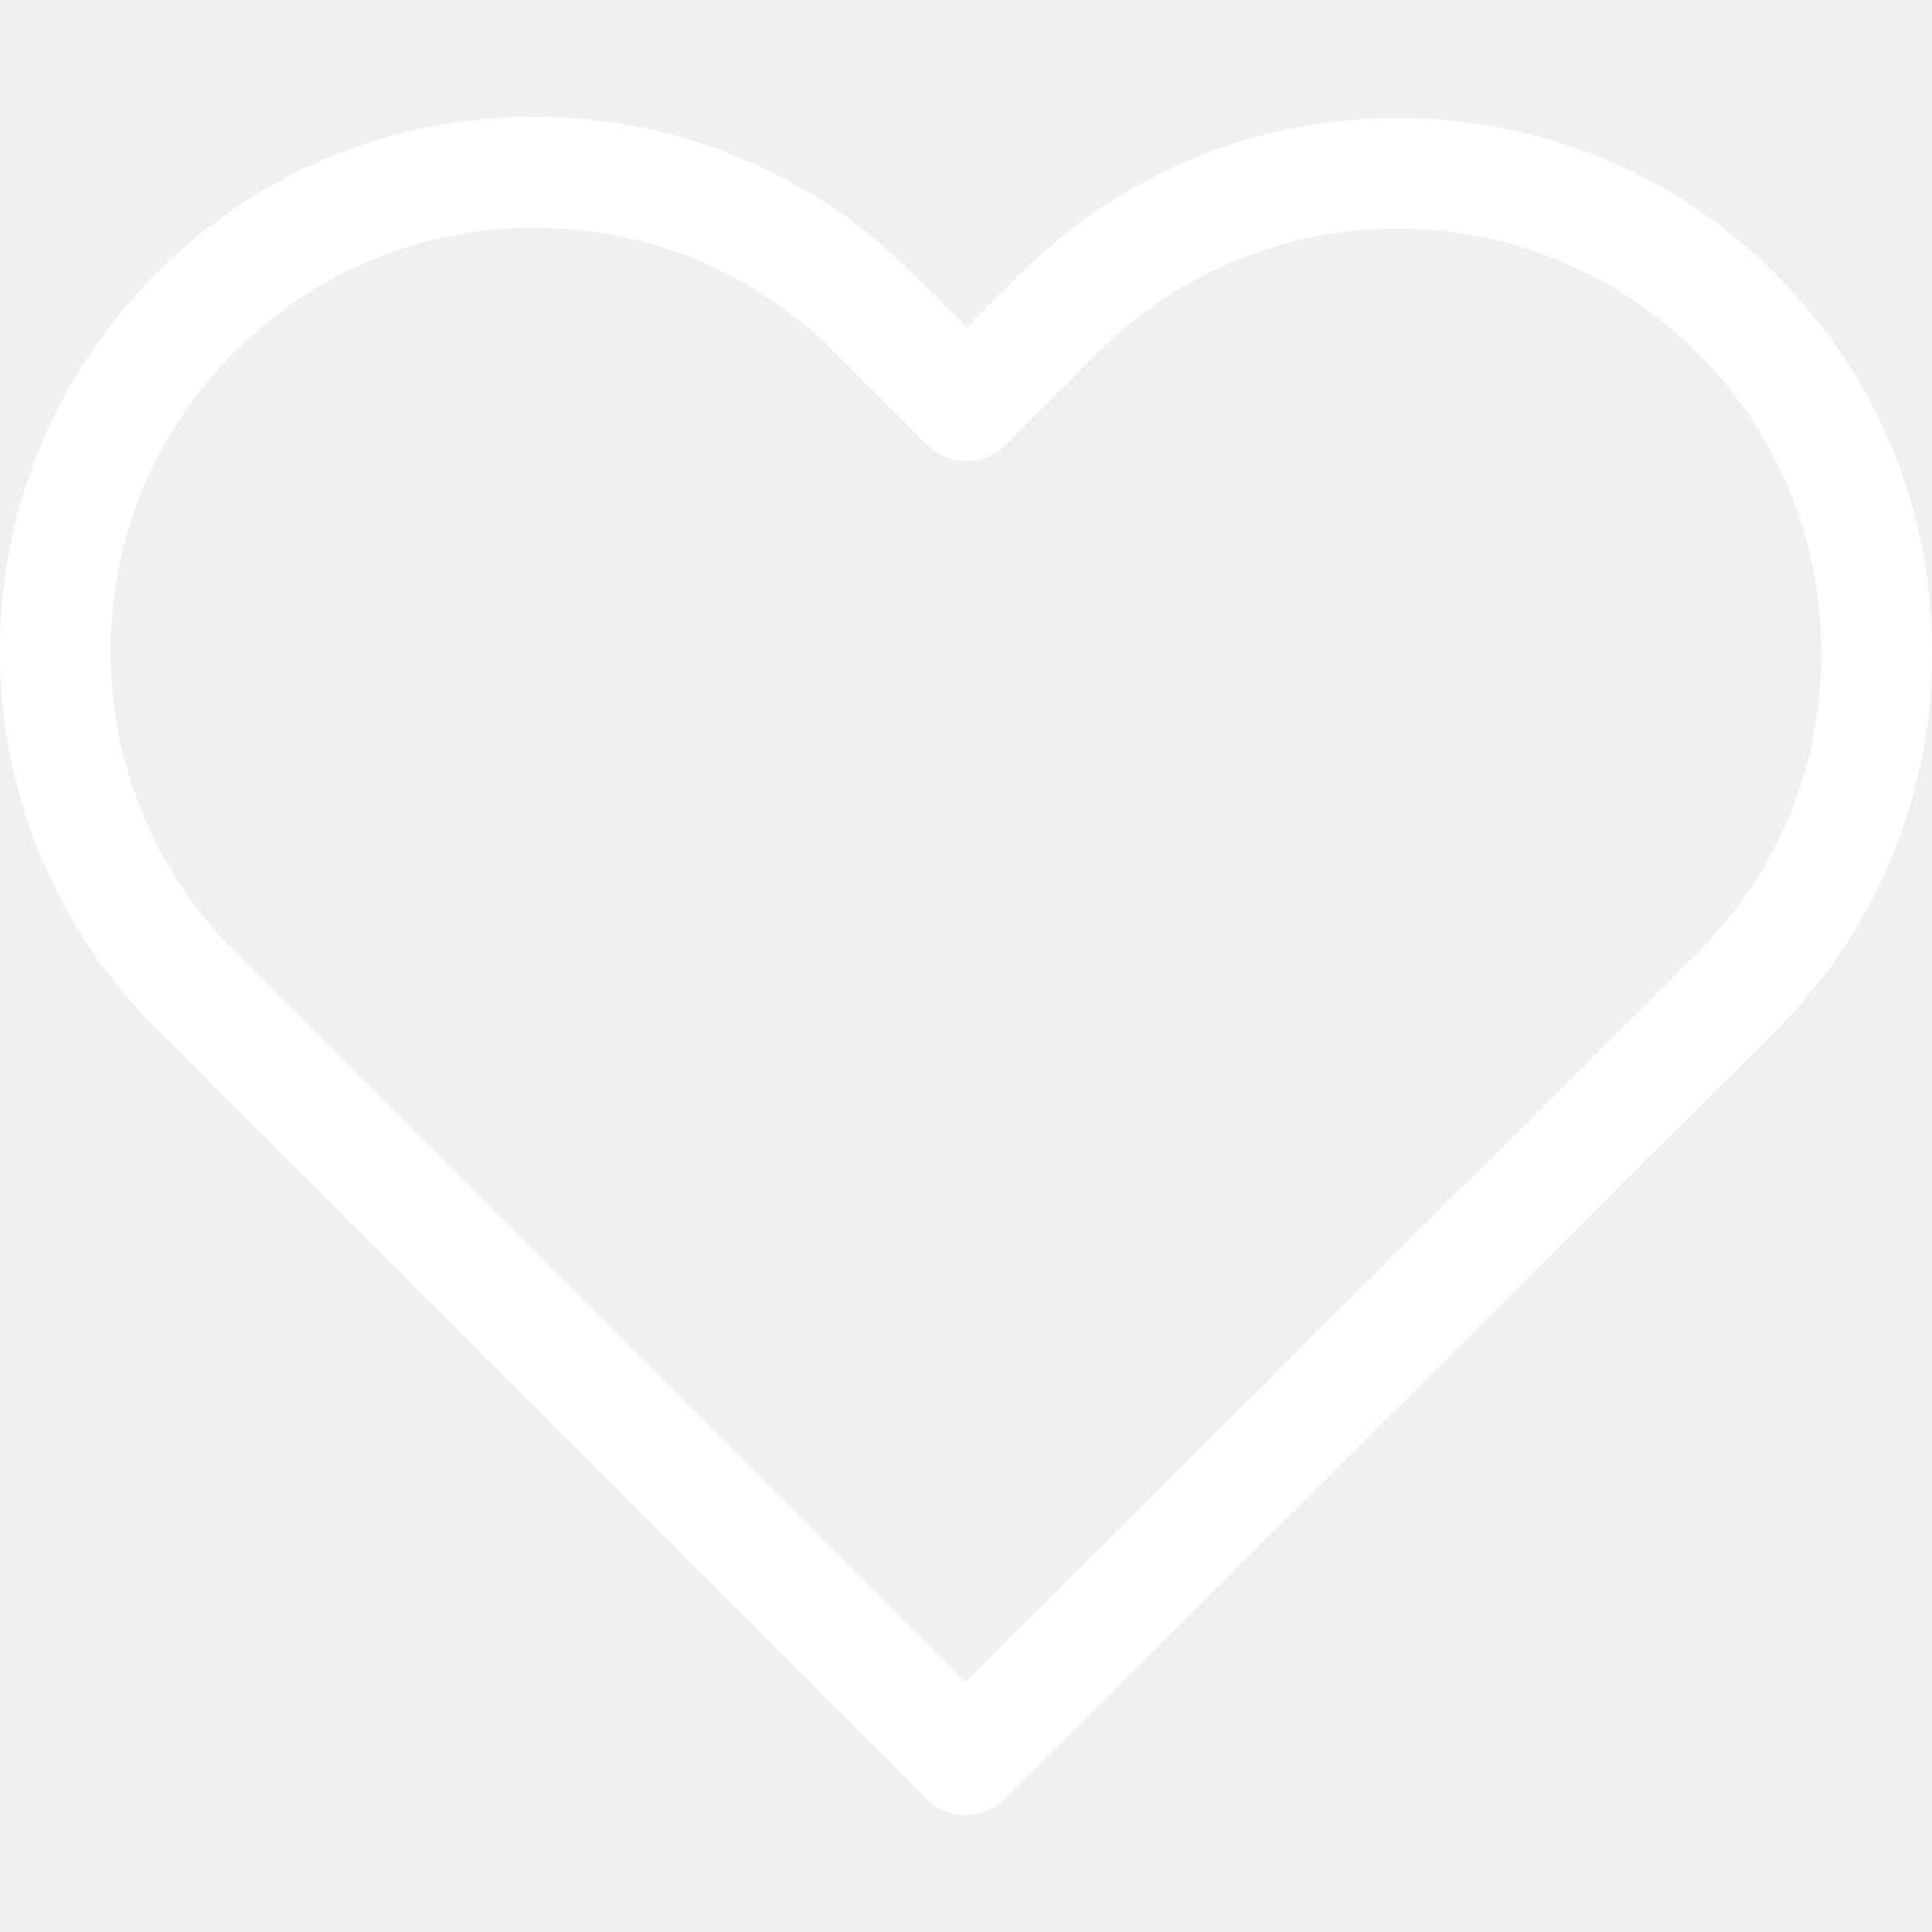
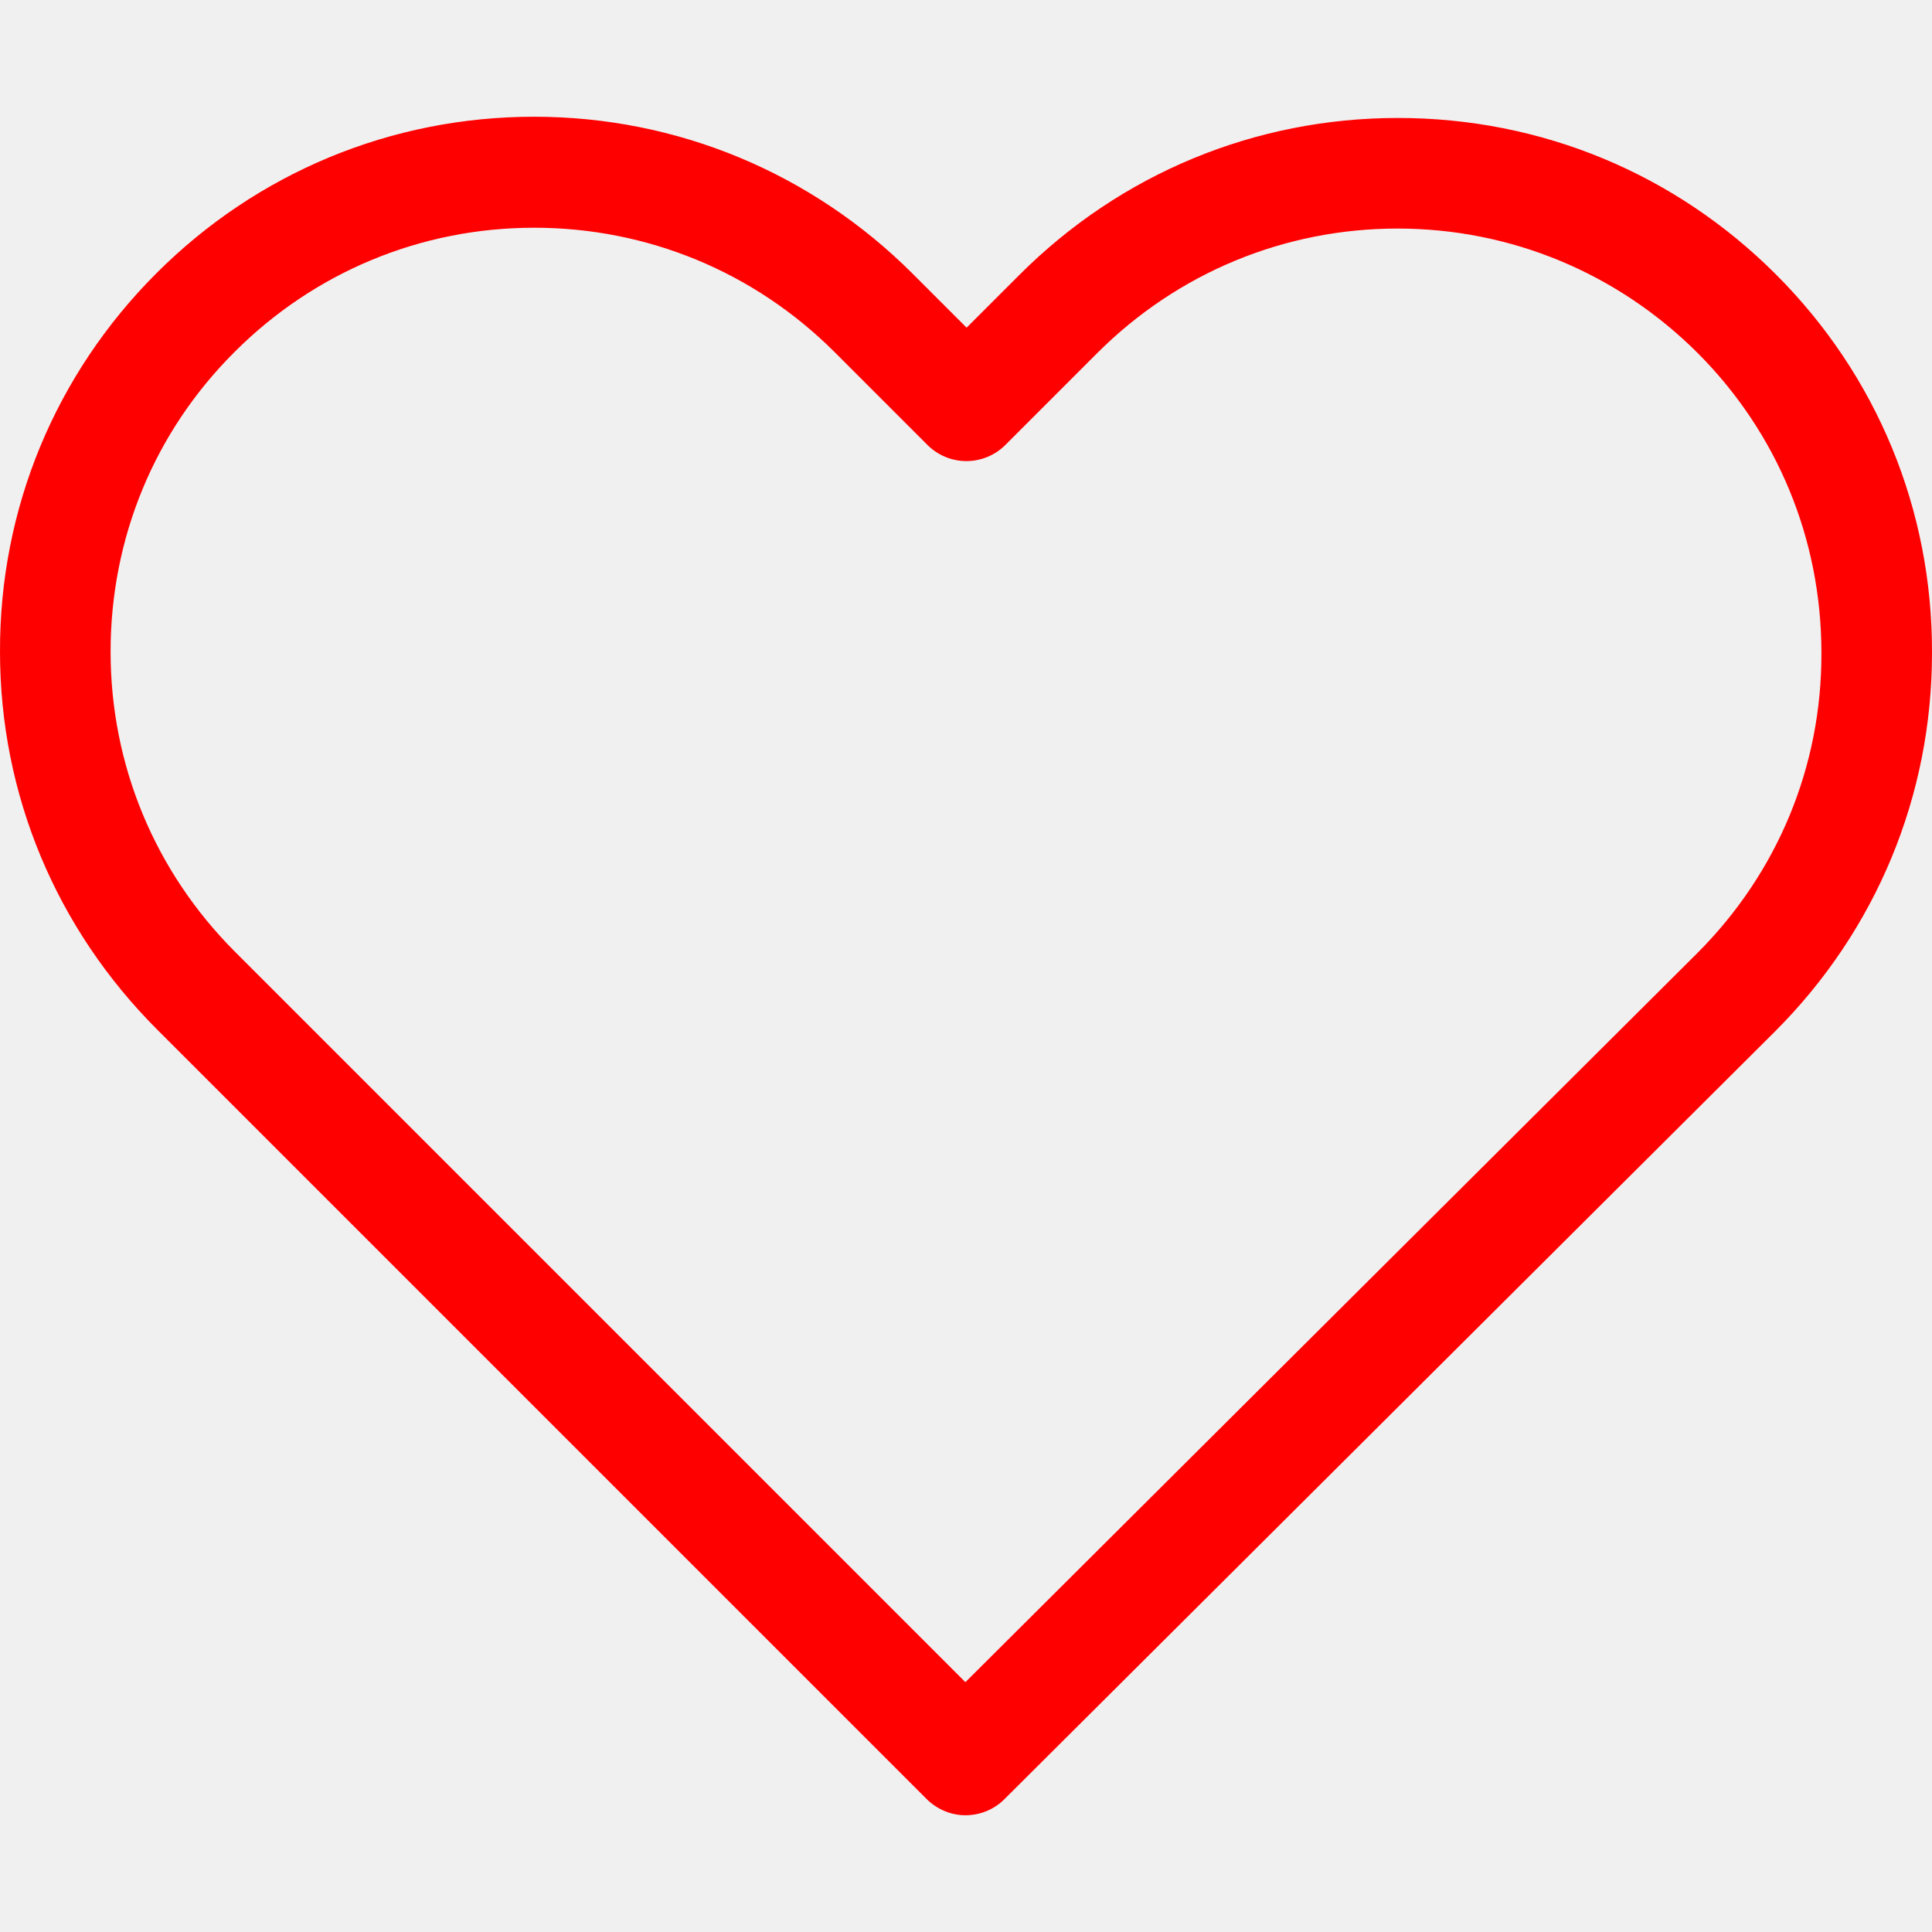
- <svg xmlns="http://www.w3.org/2000/svg" fill="#fff" height="24px" width="24px" version="1.1" id="Capa_1" viewBox="0 0 471.701 471.701" xml:space="preserve">
+ <svg xmlns="http://www.w3.org/2000/svg" fill="#f00" height="24px" width="24px" version="1.1" id="Capa_1" viewBox="0 0 471.701 471.701" xml:space="preserve">
  <g>
    <path d="M433.601,67.001c-24.7-24.7-57.4-38.2-92.3-38.2s-67.7,13.6-92.4,38.3l-12.9,12.9l-13.1-13.1   c-24.7-24.7-57.6-38.4-92.5-38.4c-34.8,0-67.6,13.6-92.2,38.2c-24.7,24.7-38.3,57.5-38.2,92.4c0,34.9,13.7,67.6,38.4,92.3   l187.8,187.8c2.6,2.6,6.1,4,9.5,4c3.4,0,6.9-1.3,9.5-3.9l188.2-187.5c24.7-24.7,38.3-57.5,38.3-92.4   C471.801,124.501,458.301,91.701,433.601,67.001z M414.401,232.701l-178.7,178l-178.3-178.3c-19.6-19.6-30.4-45.6-30.4-73.3   s10.7-53.7,30.3-73.2c19.5-19.5,45.5-30.3,73.1-30.3c27.7,0,53.8,10.8,73.4,30.4l22.6,22.6c5.3,5.3,13.8,5.3,19.1,0l22.4-22.4   c19.6-19.6,45.7-30.4,73.3-30.4c27.6,0,53.6,10.8,73.2,30.3c19.6,19.6,30.3,45.6,30.3,73.3   C444.801,187.101,434.001,213.101,414.401,232.701z" />
  </g>
</svg>
